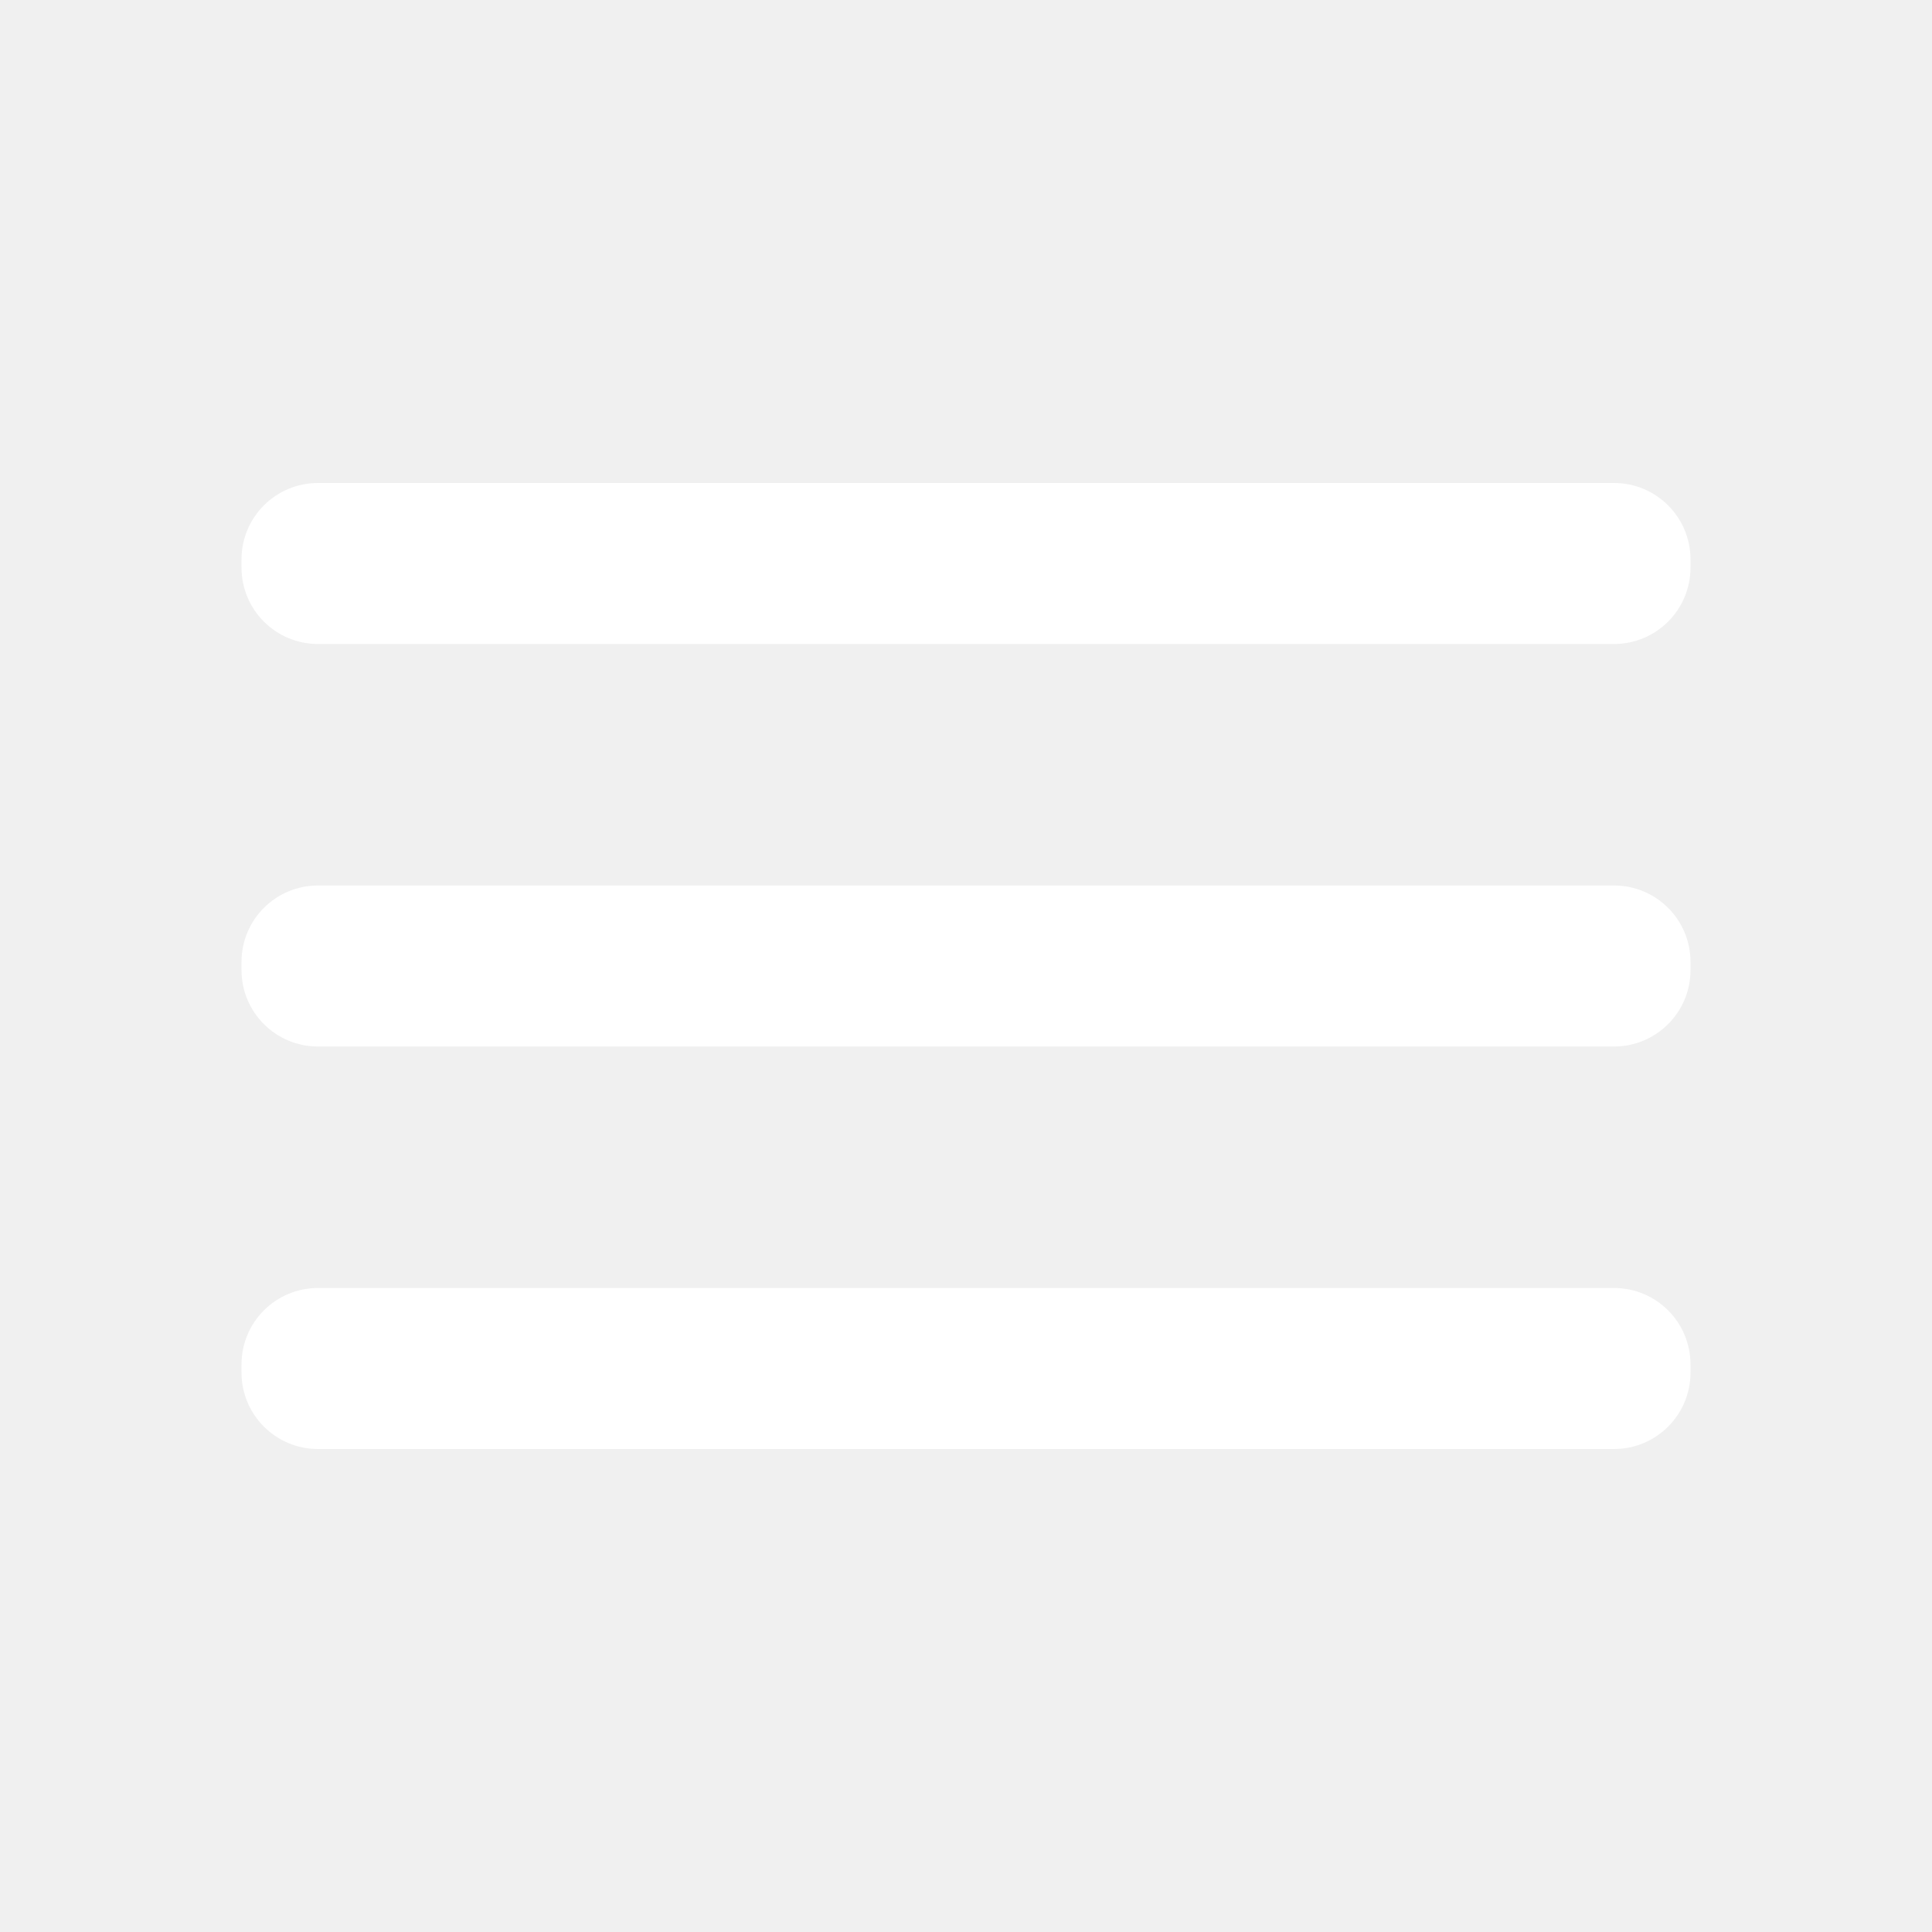
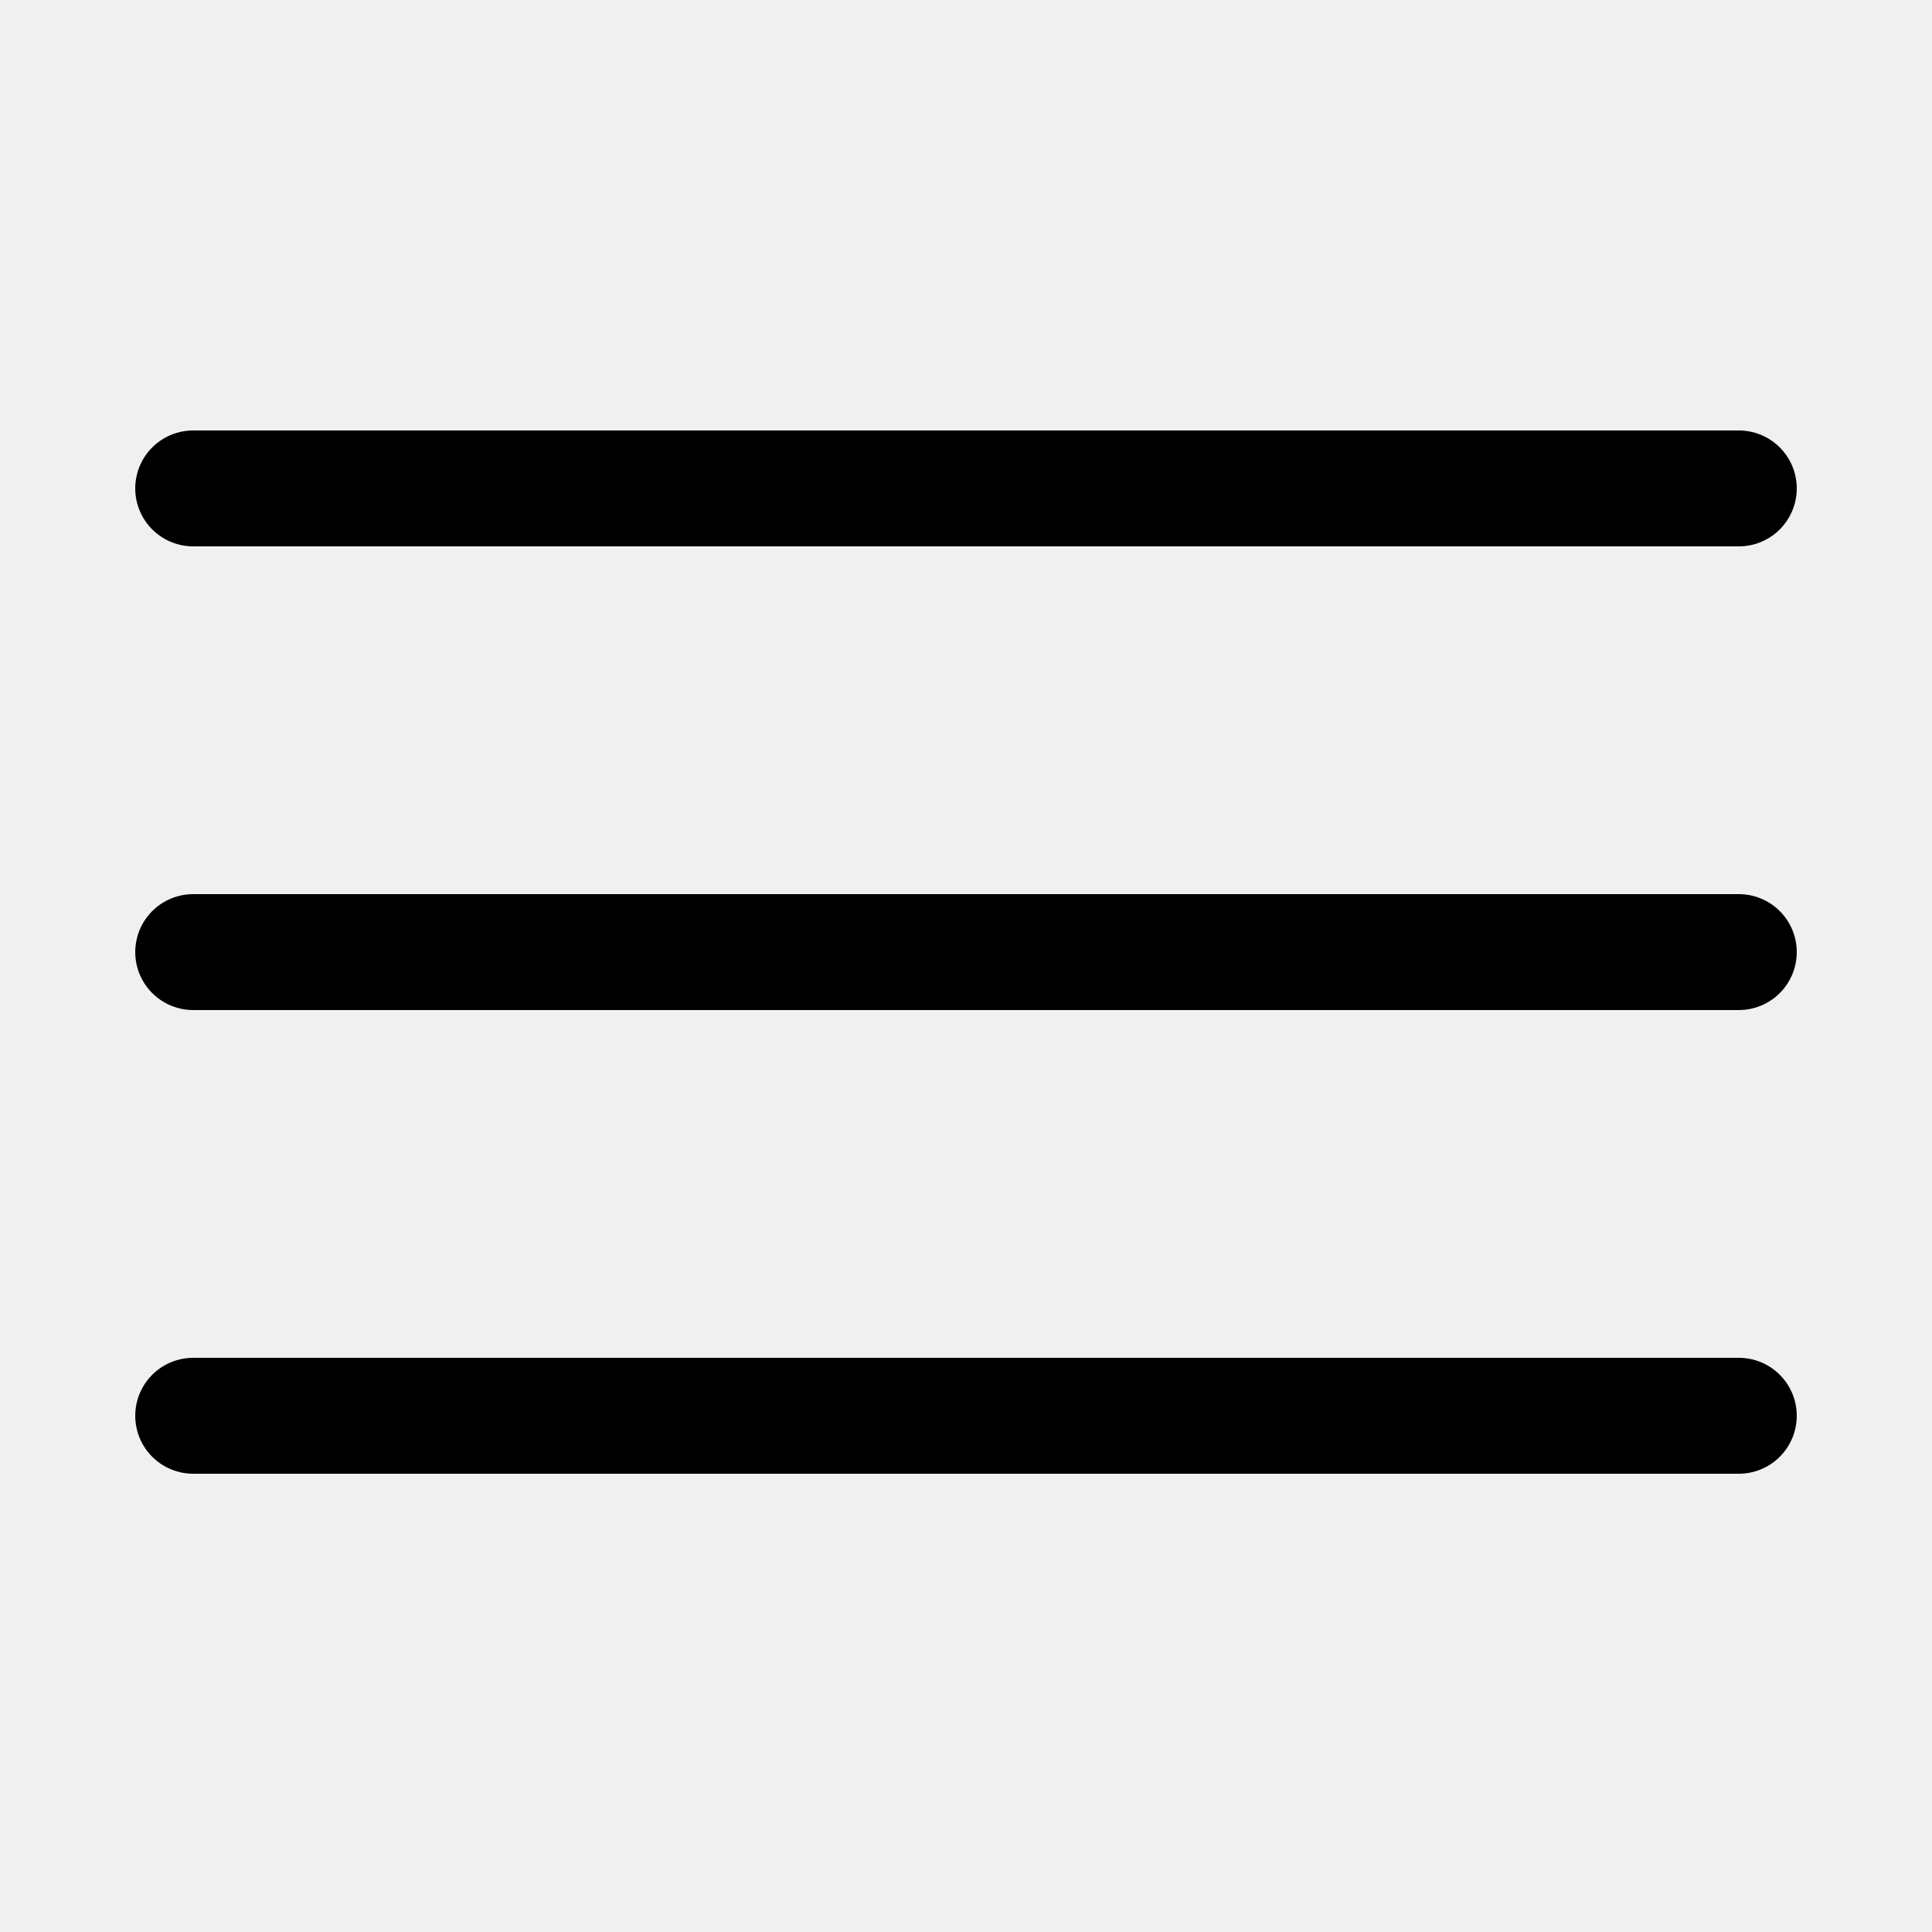
- <svg xmlns="http://www.w3.org/2000/svg" width="24" height="24" viewBox="0 0 24 24" fill="none">
-   <path d="M20.05 11H3.95C3.425 11 3 11.425 3 11.95V12.05C3 12.575 3.425 13 3.95 13H20.05C20.575 13 21 12.575 21 12.05V11.95C21 11.425 20.575 11 20.05 11Z" fill="#FFF" />
-   <path d="M20.05 16H3.95C3.425 16 3 16.425 3 16.95V17.05C3 17.575 3.425 18 3.95 18H20.05C20.575 18 21 17.575 21 17.05V16.95C21 16.425 20.575 16 20.05 16Z" fill="#FFF" />
-   <path d="M20.05 6H3.95C3.425 6 3 6.425 3 6.95V7.05C3 7.575 3.425 8 3.95 8H20.05C20.575 8 21 7.575 21 7.05V6.95C21 6.425 20.575 6 20.05 6Z" fill="#FFF" />
+ <svg xmlns="http://www.w3.org/2000/svg" width="800px" height="800px" viewBox="-0.5 0 25 25" fill="none">
+   <path d="M2 12.32H22" stroke="#000000" stroke-width="1.5" stroke-linecap="round" stroke-linejoin="round" />
+   <path d="M2 18.32H22" stroke="#000000" stroke-width="1.5" stroke-linecap="round" stroke-linejoin="round" />
+   <path d="M2 6.32H22" stroke="#000000" stroke-width="1.5" stroke-linecap="round" stroke-linejoin="round" />
</svg>
